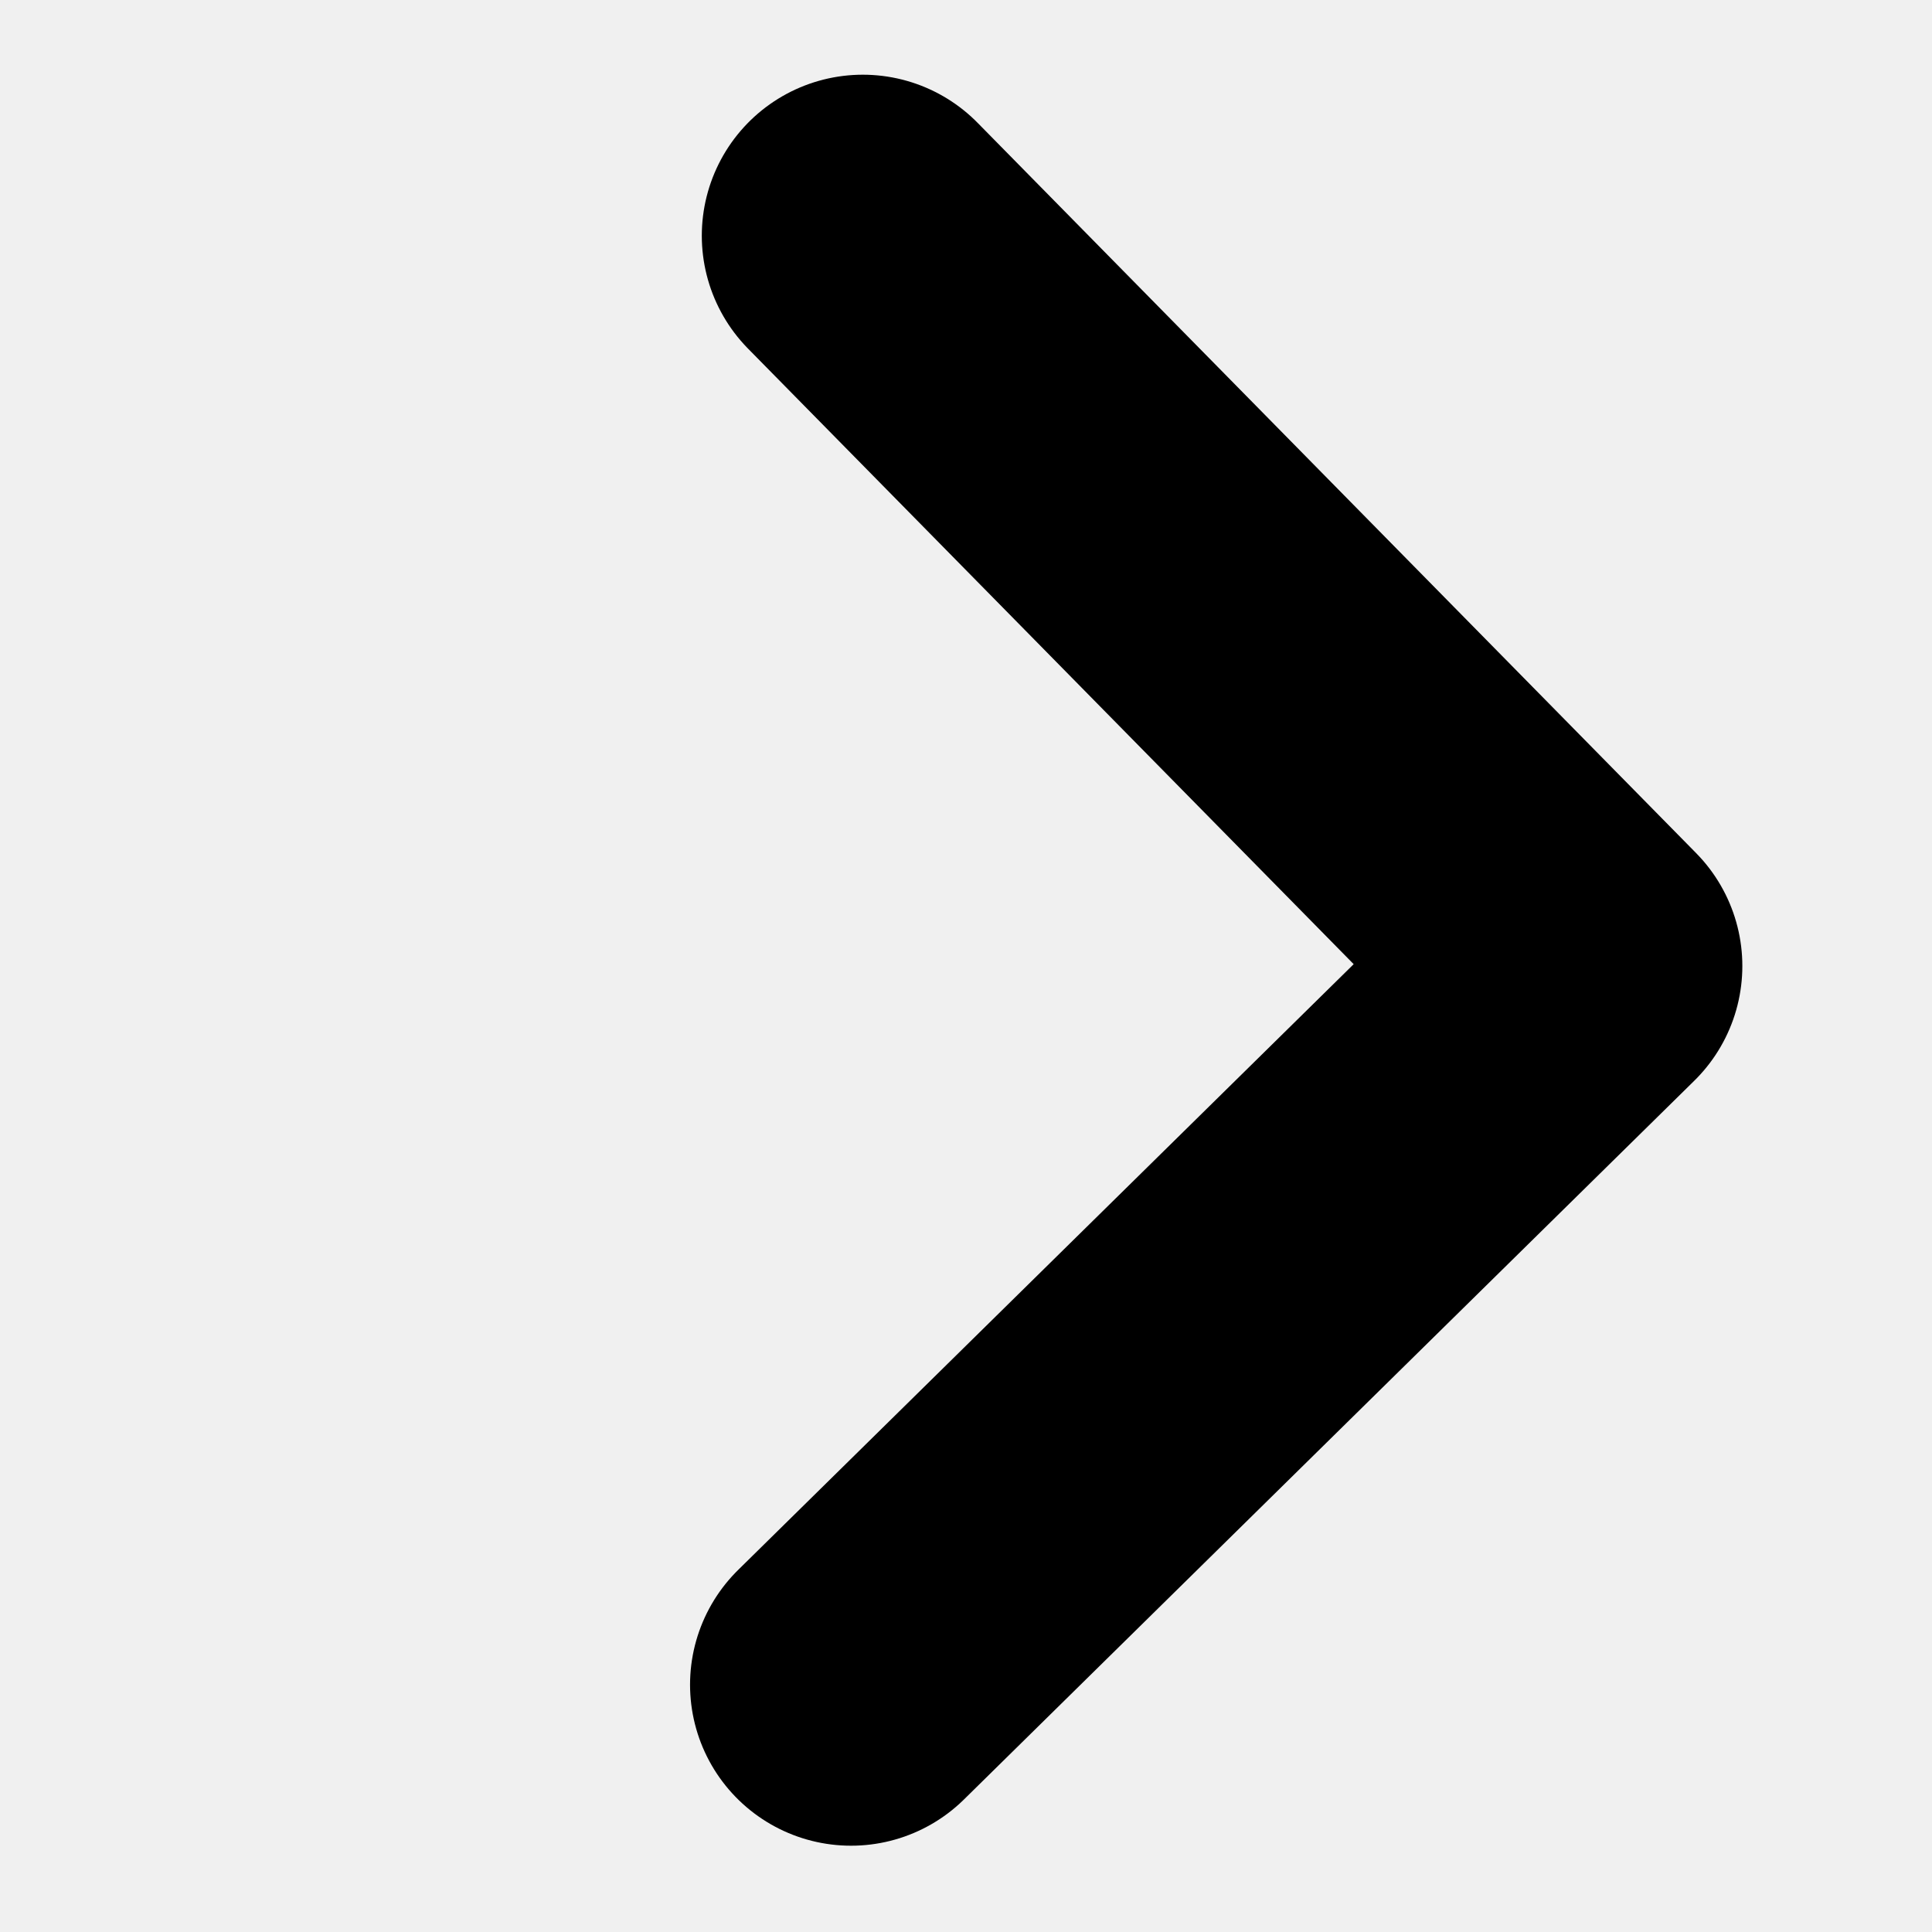
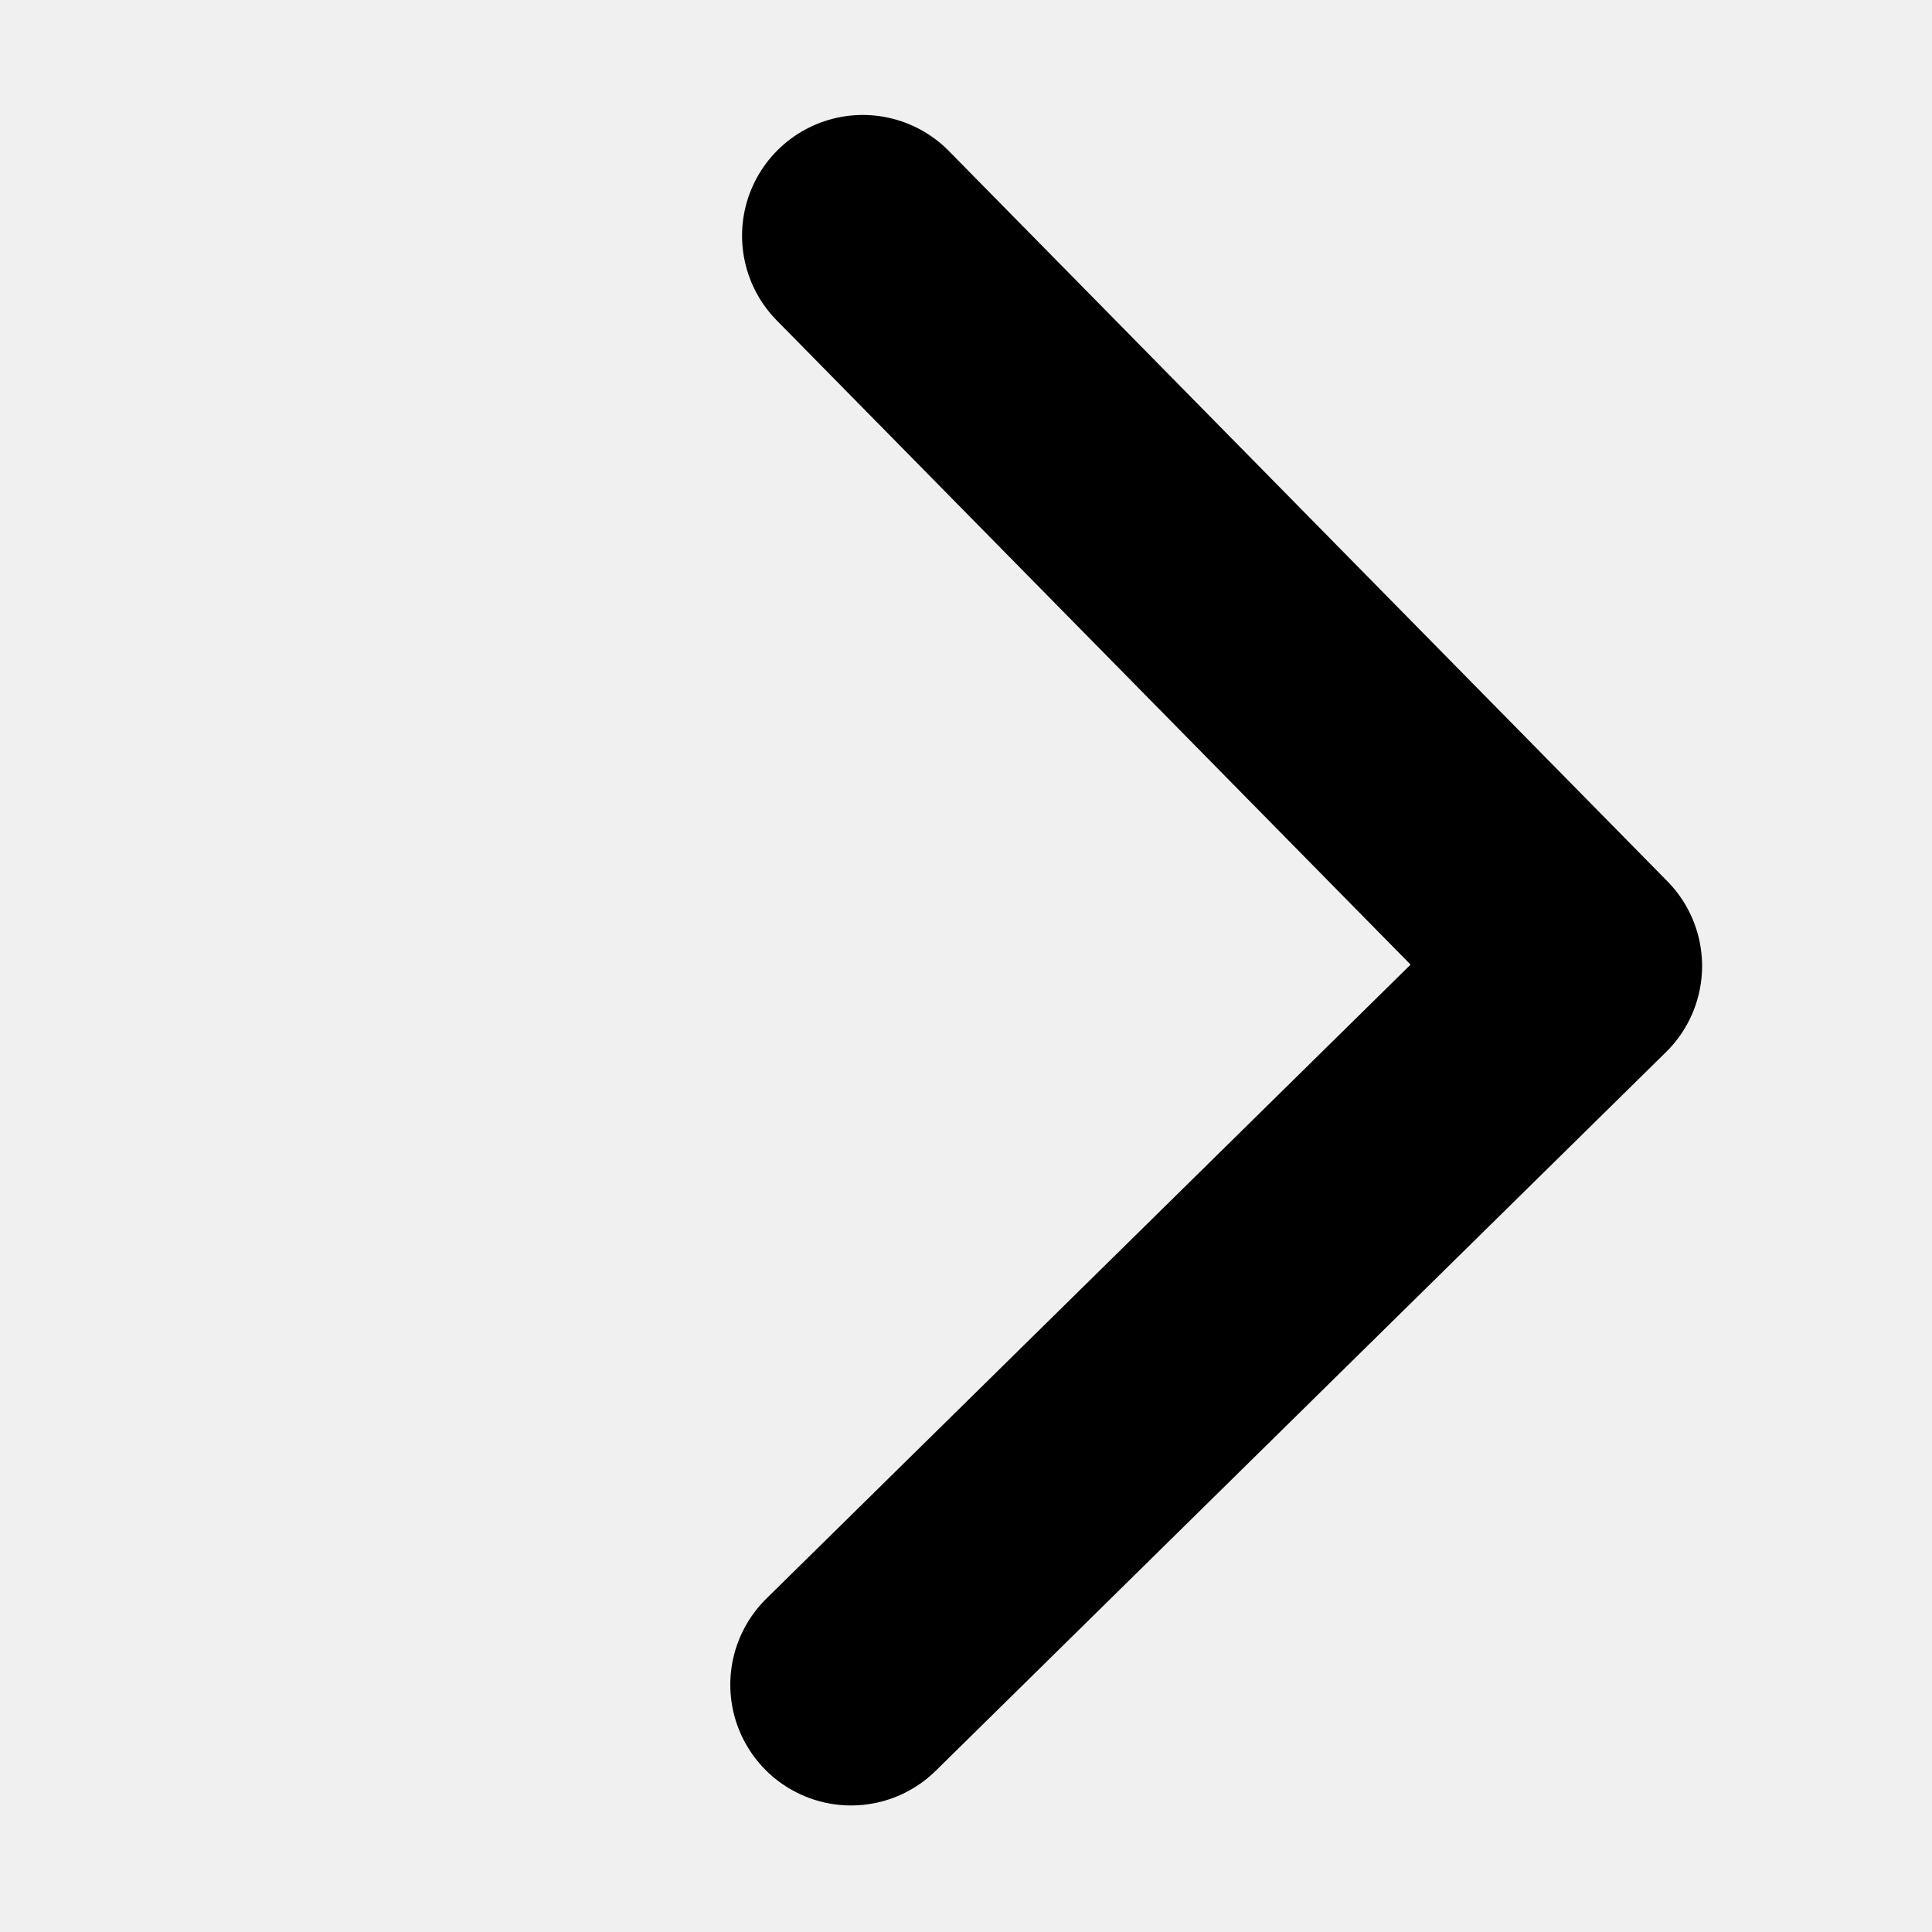
<svg xmlns="http://www.w3.org/2000/svg" viewBox="0 0 12 12" fill="none">
  <g clip-path="url(#clip0_185_873)">
-     <path d="M5.359 1.464L9.822 6L5.286 10.464" stroke="currentColor" stroke-width="2" stroke-linecap="round" stroke-linejoin="round" />
+     <path d="M5.359 1.464L9.822 6L5.286 10.464" stroke="currentColor" stroke-width="1.5" stroke-linecap="round" stroke-linejoin="round" />
  </g>
  <defs>
    <clipPath id="clip0_185_873">
      <rect width="12" height="12" fill="white" transform="translate(5.24537e-07 12) rotate(-90)" />
    </clipPath>
  </defs>
</svg>
